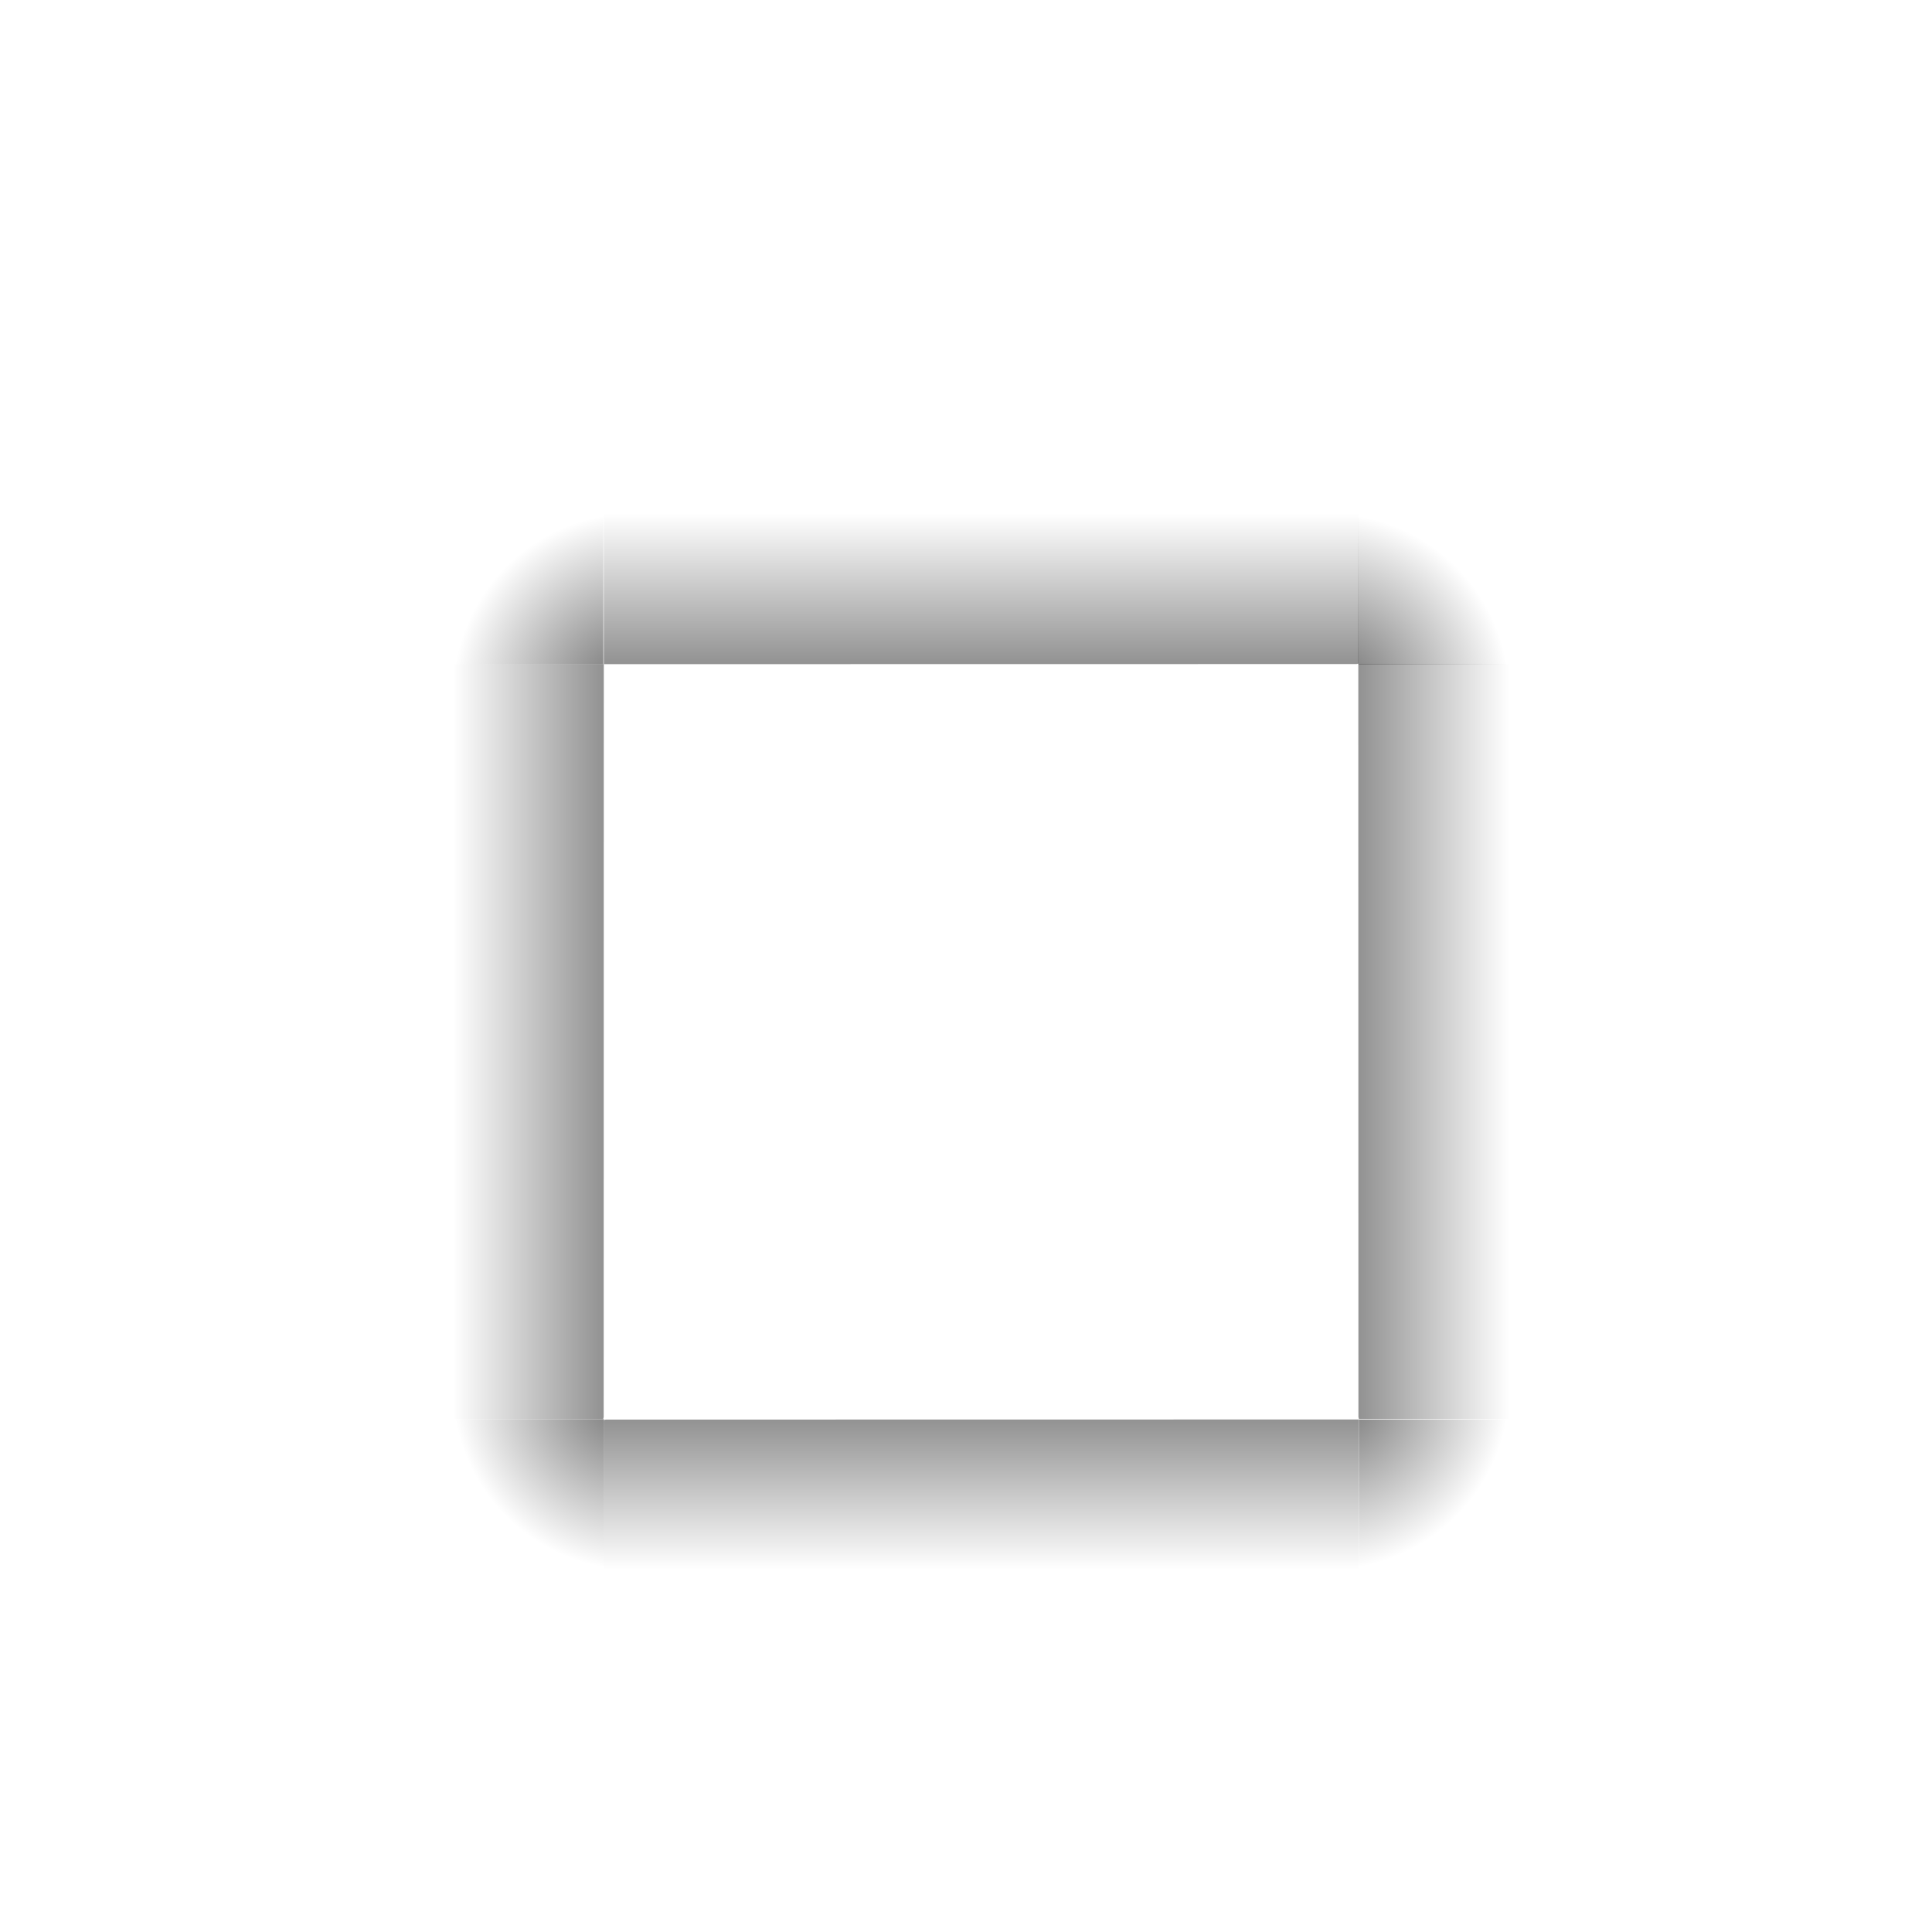
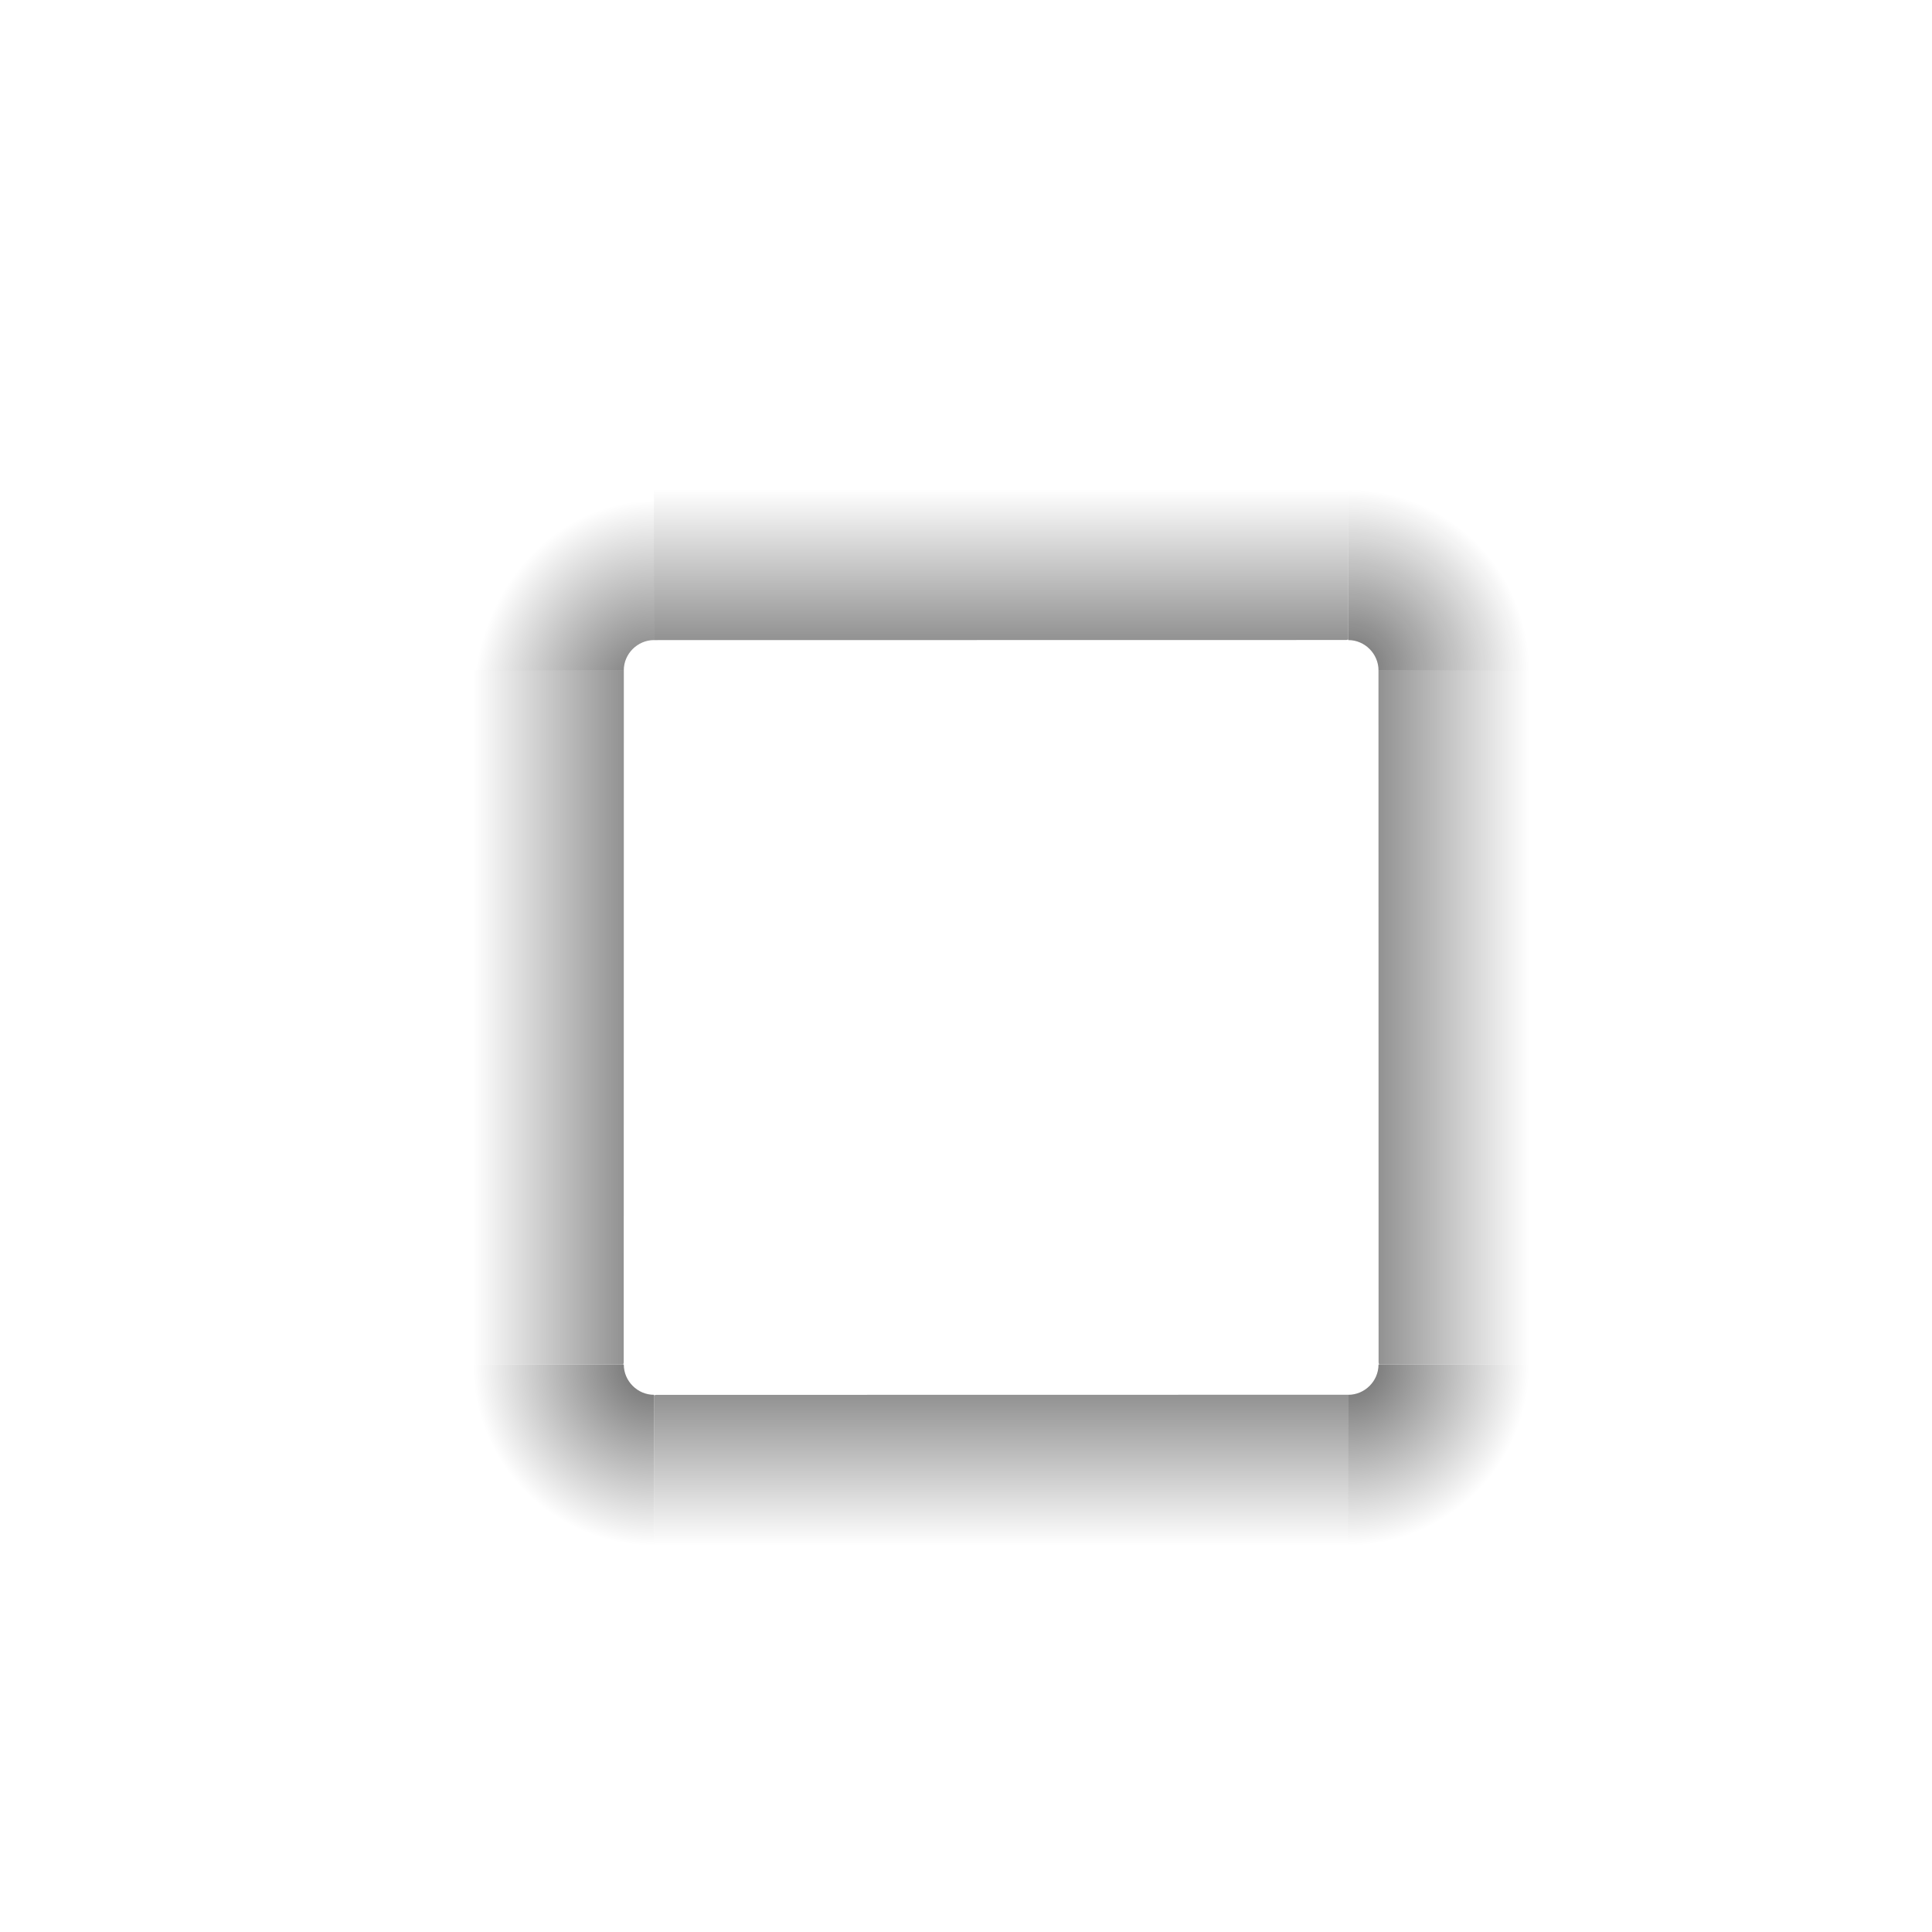
<svg xmlns="http://www.w3.org/2000/svg" xmlns:xlink="http://www.w3.org/1999/xlink" height="64" width="64" version="1.1" viewBox="0 0 16.933 16.933" id="svg29">
  <defs id="defs15">
+     <linearGradient id="linearGradient4333">
+       <stop id="stop4335" offset="0" stop-color="#141414" style="stop-color:#000000;stop-opacity:0.6" />
+       <stop style="stop-color:#000000;stop-opacity:0.298;" stop-color="#141414" offset="0.5" id="stop4339" />
+       <stop id="stop4337" offset="1" stop-opacity="0" />
+     </linearGradient>
+     <linearGradient id="linearGradient4313">
+       <stop stop-opacity="0" offset="0" id="stop4317" />
+       <stop style="stop-color:#000000;stop-opacity:0.6" stop-color="#141414" offset="1" id="stop4315" />
+     </linearGradient>
    <linearGradient id="linearGradient7520">
      <stop style="stop-color:#000000;stop-opacity:0.6" stop-color="#141414" offset="0" id="stop7516" />
      <stop stop-opacity="0" offset="1" id="stop7518" />
    </linearGradient>
-     <radialGradient id="radialGradient4696-9-1-1" xlink:href="#linearGradient7520" gradientUnits="userSpaceOnUse" cy="84.624" cx="43.832" gradientTransform="matrix(-1.502598,9.194916e-6,-9.1949842e-6,-1.502609,71.41869,419.3974)" r="1.056" fx="43.832" fy="84.624" />
-     <radialGradient id="radialGradient4696-9-1" xlink:href="#linearGradient7520" gradientUnits="userSpaceOnUse" cy="84.625" cx="43.832" gradientTransform="matrix(-1.1110401e-5,1.502612,-1.5026,-1.1110311e-5,138.8002,226.3796)" r="1.056" fx="43.832" fy="84.625" />
-     <radialGradient id="radialGradient4696-9" xlink:href="#linearGradient7520" gradientUnits="userSpaceOnUse" cy="84.625" cx="43.833" gradientTransform="matrix(1.502611,-9.607376e-6,9.6074071e-6,1.502616,-54.22316,158.9974)" r="1.056" fx="43.833" fy="84.625" />
-     <linearGradient id="linearGradient4620-8-2-9" y2="87.979" xlink:href="#linearGradient7520" gradientUnits="userSpaceOnUse" x2="44.323" gradientTransform="matrix(0,-1,-1,0,96.97457,338.1509)" y1="87.979" x1="46.175" />
-     <linearGradient id="linearGradient4620-8-2" y2="87.715" xlink:href="#linearGradient7520" gradientUnits="userSpaceOnUse" x2="44.317" gradientTransform="matrix(0,1,1,0,-79.77743,240.2509)" y1="87.715" x1="46.169" />
+     <radialGradient id="radialGradient4696-9-1-1" xlink:href="#linearGradient7520" gradientUnits="userSpaceOnUse" cy="84.624" cx="43.832" gradientTransform="matrix(-5.679111,3.4752437e-5,-3.4752695e-5,-5.679152,269.9289,526.5917)" r="1.056" fx="43.832" fy="84.624" />
+     <radialGradient id="radialGradient4696-9-1" xlink:href="#linearGradient7520" gradientUnits="userSpaceOnUse" cy="84.625" cx="43.832" gradientTransform="matrix(-4.1992065e-5,5.679164,-5.679118,-4.1991725e-5,524.599,-202.9243)" r="1.056" fx="43.832" fy="84.625" />
+     <radialGradient id="radialGradient4696-9" xlink:href="#linearGradient7520" gradientUnits="userSpaceOnUse" cy="84.625" cx="43.833" gradientTransform="matrix(5.679158,-3.6311341e-5,3.6311459e-5,5.679177,-204.9379,-457.5971)" r="1.056" fx="43.833" fy="84.625" />
+     <linearGradient id="linearGradient4620-8-2-9" y2="87.979" xlink:href="#linearGradient7520" gradientUnits="userSpaceOnUse" x2="44.323" gradientTransform="matrix(0,-1,-1,0,96.97456,338.1509)" y1="87.979" x1="46.175" />
+     <linearGradient id="linearGradient4620-8-2" y2="87.715" xlink:href="#linearGradient7520" gradientUnits="userSpaceOnUse" x2="44.317" gradientTransform="matrix(0,1,0.9999999,0,-79.77743,240.2509)" y1="87.715" x1="46.169" />
    <linearGradient id="linearGradient4620-8" y2="87.98" xlink:href="#linearGradient7520" gradientUnits="userSpaceOnUse" x2="44.316" gradientTransform="matrix(-1,0,0,1,57.54557,200.8209)" y1="87.98" x1="46.168" />
-     <linearGradient id="linearGradient4620" y2="87.98" xlink:href="#linearGradient7520" gradientUnits="userSpaceOnUse" x2="44.318" gradientTransform="translate(-40.34943,200.8209)" y1="87.98" x1="46.17" />
-     <radialGradient id="radialGradient4696" xlink:href="#linearGradient7520" gradientUnits="userSpaceOnUse" cy="84.536" cx="44.017" gradientTransform="matrix(4.8277424e-6,-1.502591,1.502611,4.8250055e-6,-121.469,352.2939)" r="1.056" fx="44.017" fy="84.536" />
+     <linearGradient id="linearGradient4620" y2="87.98" xlink:href="#linearGradient7520" gradientUnits="userSpaceOnUse" x2="44.318" gradientTransform="matrix(1,0,0,0.9599976,-40.3494,204.4884)" y1="87.98" x1="46.17" />
+     <radialGradient id="radialGradient4696" xlink:href="#linearGradient7520" gradientUnits="userSpaceOnUse" cy="84.536" cx="44.017" gradientTransform="matrix(1.8278249e-5,-6.388859,5.689017,2.0515417e-5,-459.9129,305.3389)" r="1.056" fx="44.017" fy="84.536" />
+     <radialGradient id="radialGradient4696-3" xlink:href="#linearGradient7520" gradientUnits="userSpaceOnUse" cy="84.536" cx="44.017" gradientTransform="matrix(2.8195231e-6,-0.9550452,0.8775629,3.0667683e-6,-68.74131,328.0966)" r="1.056" fx="44.017" fy="84.536" />
+     <radialGradient id="radialGradient4696-35" xlink:href="#linearGradient7520" gradientUnits="userSpaceOnUse" cy="84.536" cx="44.017" gradientTransform="matrix(4.8277425e-6,-1.502591,1.502611,4.8250053e-6,-118.3658,354.9487)" r="1.056" fx="44.017" fy="84.536" />
+     <radialGradient id="radialGradient4696-1" xlink:href="#linearGradient7520" gradientUnits="userSpaceOnUse" cy="84.536" cx="44.017" gradientTransform="matrix(4.8277425e-6,-1.502591,1.502611,4.8250053e-6,-118.2491,74.61764)" r="1.056" fx="44.017" fy="84.536" />
+     <radialGradient id="radialGradient4696-93" xlink:href="#linearGradient7520" gradientUnits="userSpaceOnUse" cy="84.34" cx="42.783" gradientTransform="matrix(6.0451403e-7,-0.1876858,0.1881521,6.0268217e-7,-10.31261,14.37969)" r="1.056" fx="42.783" fy="84.34" />
+     <radialGradient id="radialGradient4696-2" xlink:href="#linearGradient4333" gradientUnits="userSpaceOnUse" cy="83.127" cx="45.249" gradientTransform="matrix(4.83612e-6,-1.690386,1.505219,5.4280376e-6,-119.5685,82.90286)" r="1.056" fx="45.249" fy="83.127" />
  </defs>
-   <g transform="translate(0 -280.07)" id="g27">
-     <path id="lefttop" style="color:#000000;font-variant-ligatures:normal;font-variant-position:normal;font-variant-caps:normal;font-variant-numeric:normal;font-variant-alternates:normal;font-feature-settings:normal;text-indent:0;text-decoration:none;text-decoration-line:none;text-decoration-style:solid;text-decoration-color:#000000;text-transform:none;text-orientation:mixed;dominant-baseline:auto;white-space:normal;shape-padding:0;isolation:auto;mix-blend-mode:normal;solid-color:#000000;fill:url(#radialGradient4696);fill-opacity:1;color-rendering:auto;image-rendering:auto;shape-rendering:auto" d="m 3.175,285.891 h 2.113 v -2.117 c -1.152,0 -2.113,0.961 -2.113,2.114 z" />
-     <path id="left" style="color:#000000;font-variant-ligatures:normal;font-variant-position:normal;font-variant-caps:normal;font-variant-numeric:normal;font-variant-alternates:normal;font-feature-settings:normal;text-indent:0;text-decoration:none;text-decoration-line:none;text-decoration-style:solid;text-decoration-color:#000000;text-transform:none;text-orientation:mixed;dominant-baseline:auto;white-space:normal;shape-padding:0;isolation:auto;mix-blend-mode:normal;solid-color:#000000;fill:url(#linearGradient4620);color-rendering:auto;image-rendering:auto;shape-rendering:auto;fill-opacity:1" d="m 5.292,285.891 h -2.117 v 6.615 h 2.112 c 7.7e-5,-0.006 0.004,-0.011 0.004,-0.018 z" />
-     <path id="right" style="color:#000000;font-variant-ligatures:normal;font-variant-position:normal;font-variant-caps:normal;font-variant-numeric:normal;font-variant-alternates:normal;font-feature-settings:normal;text-indent:0;text-decoration:none;text-decoration-line:none;text-decoration-style:solid;text-decoration-color:#000000;text-transform:none;text-orientation:mixed;dominant-baseline:auto;white-space:normal;shape-padding:0;isolation:auto;mix-blend-mode:normal;solid-color:#000000;fill:url(#linearGradient4620-8);color-rendering:auto;image-rendering:auto;shape-rendering:auto;fill-opacity:1" d="m 11.905,285.891 h 2.117 v 6.615 h -2.112 c -7.7e-5,-0.006 -0.004,-0.011 -0.004,-0.018 z" />
-     <path id="top" style="color:#000000;font-variant-ligatures:normal;font-variant-position:normal;font-variant-caps:normal;font-variant-numeric:normal;font-variant-alternates:normal;font-feature-settings:normal;text-indent:0;text-decoration:none;text-decoration-line:none;text-decoration-style:solid;text-decoration-color:#000000;text-transform:none;text-orientation:mixed;dominant-baseline:auto;white-space:normal;shape-padding:0;isolation:auto;mix-blend-mode:normal;solid-color:#000000;fill:url(#linearGradient4620-8-2);fill-opacity:1;color-rendering:auto;image-rendering:auto;shape-rendering:auto;" d="m 5.292,285.891 v -2.117 h 6.615 v 2.112 c -0.006,8e-5 -0.012,0.004 -0.018,0.004 z" />
-     <path id="bottom" style="color:#000000;font-variant-ligatures:normal;font-variant-position:normal;font-variant-caps:normal;font-variant-numeric:normal;font-variant-alternates:normal;font-feature-settings:normal;text-indent:0;text-decoration:none;text-decoration-line:none;text-decoration-style:solid;text-decoration-color:#000000;text-transform:none;text-orientation:mixed;dominant-baseline:auto;white-space:normal;shape-padding:0;isolation:auto;mix-blend-mode:normal;solid-color:#000000;fill:url(#linearGradient4620-8-2-9);fill-opacity:1;color-rendering:auto;image-rendering:auto;shape-rendering:auto" d="m 11.907,292.511 v 2.117 H 5.292 v -2.112 c 0.006,-8e-5 0.012,-0.004 0.018,-0.004 z" />
-     <path id="righttop" style="color:#000000;font-variant-ligatures:normal;font-variant-position:normal;font-variant-caps:normal;font-variant-numeric:normal;font-variant-alternates:normal;font-feature-settings:normal;text-indent:0;text-decoration:none;text-decoration-line:none;text-decoration-style:solid;text-decoration-color:#000000;text-transform:none;text-orientation:mixed;dominant-baseline:auto;white-space:normal;shape-padding:0;isolation:auto;mix-blend-mode:normal;solid-color:#000000;fill:url(#radialGradient4696-9);color-rendering:auto;image-rendering:auto;shape-rendering:auto;fill-opacity:1" d="m 11.905,283.781 v 2.113 h 2.117 c 0,-1.152 -0.961,-2.113 -2.114,-2.113 z" />
-     <path id="rightbottom" style="color:#000000;font-variant-ligatures:normal;font-variant-position:normal;font-variant-caps:normal;font-variant-numeric:normal;font-variant-alternates:normal;font-feature-settings:normal;text-indent:0;text-decoration:none;text-decoration-line:none;text-decoration-style:solid;text-decoration-color:#000000;text-transform:none;text-orientation:mixed;dominant-baseline:auto;white-space:normal;shape-padding:0;isolation:auto;mix-blend-mode:normal;solid-color:#000000;fill:url(#radialGradient4696-9-1);color-rendering:auto;image-rendering:auto;shape-rendering:auto;fill-opacity:1" d="m 14.022,292.511 h -2.113 v 2.117 c 1.152,0 2.113,-0.961 2.113,-2.114 z" />
-     <path id="leftbottom" style="color:#000000;font-variant-ligatures:normal;font-variant-position:normal;font-variant-caps:normal;font-variant-numeric:normal;font-variant-alternates:normal;font-feature-settings:normal;text-indent:0;text-decoration:none;text-decoration-line:none;text-decoration-style:solid;text-decoration-color:#000000;text-transform:none;text-orientation:mixed;dominant-baseline:auto;white-space:normal;shape-padding:0;isolation:auto;mix-blend-mode:normal;solid-color:#000000;fill:url(#radialGradient4696-9-1-1);color-rendering:auto;image-rendering:auto;shape-rendering:auto;fill-opacity:1" d="m 5.292,294.621 v -2.113 h -2.117 c 0,1.152 0.961,2.113 2.114,2.113 z" />
+   <g id="g4194" transform="translate(0.1756145,-0.2107374)">
+     <g id="g27" transform="translate(0,-280.07)">
+       <path d="m 5.292,286.155 -2.117,0 0,6.085 2.112,0 c 7.7e-5,-0.006 0.004,-0.011 0.004,-0.016 z" style="color:#000000;text-indent:0;text-decoration:none;text-decoration-line:none;text-decoration-style:solid;text-decoration-color:#000000;text-transform:none;white-space:normal;isolation:auto;mix-blend-mode:normal;solid-color:#000000;fill:url(#linearGradient4620);fill-opacity:1;color-rendering:auto;image-rendering:auto;shape-rendering:auto" id="left" />
+       <path d="m 11.906,286.155 2.117,0 0,6.085 -2.112,0 c -7.7e-5,-0.006 -0.004,-0.011 -0.004,-0.016 z" style="color:#000000;text-indent:0;text-decoration:none;text-decoration-line:none;text-decoration-style:solid;text-decoration-color:#000000;text-transform:none;white-space:normal;isolation:auto;mix-blend-mode:normal;solid-color:#000000;fill:url(#linearGradient4620-8);fill-opacity:1;color-rendering:auto;image-rendering:auto;shape-rendering:auto" id="right" />
+       <path d="m 5.556,285.891 0,-2.117 6.085,0 0,2.112 c -0.006,8e-5 -0.011,0.004 -0.016,0.004 z" style="color:#000000;text-indent:0;text-decoration:none;text-decoration-line:none;text-decoration-style:solid;text-decoration-color:#000000;text-transform:none;white-space:normal;isolation:auto;mix-blend-mode:normal;solid-color:#000000;fill:url(#linearGradient4620-8-2);fill-opacity:1;color-rendering:auto;image-rendering:auto;shape-rendering:auto" id="top" />
+       <path d="m 11.642,292.505 0,2.117 -6.085,0 0,-2.112 c 0.006,-8e-5 0.011,-0.004 0.016,-0.004 z" style="color:#000000;text-indent:0;text-decoration:none;text-decoration-line:none;text-decoration-style:solid;text-decoration-color:#000000;text-transform:none;white-space:normal;isolation:auto;mix-blend-mode:normal;solid-color:#000000;fill:url(#linearGradient4620-8-2-9);fill-opacity:1;color-rendering:auto;image-rendering:auto;shape-rendering:auto" id="bottom" />
+       <path d="m 4.753,285.891 0.534,0 0,-0.664 c -0.291,0 -0.534,0.301 -0.534,0.663 z" style="color:#000000;text-indent:0;text-decoration:none;text-decoration-line:none;text-decoration-style:solid;text-decoration-color:#000000;text-transform:none;white-space:normal;opacity:1;isolation:auto;mix-blend-mode:normal;solid-color:#000000;fill:#fffff0;fill-opacity:0;color-rendering:auto;image-rendering:auto;shape-rendering:auto" id="lefttop-5" />
+     </g>
+     <g id="g4413">
+       <g id="lefttop">
+         <path id="lefttop-1" transform="matrix(0.2645833,0,0,0.2645833,-1.0093054e-6,0)" d="m 21,14 c -4.907,0 -9,4.088 -9,8.986 L 12,23 l 8,0 0,-0.002 C 20,22.454 20.455,22 21,22 l 0,-8 z" mask="none" style="color:#000000;text-indent:0;text-decoration:none;text-decoration-line:none;text-decoration-style:solid;text-decoration-color:#000000;text-transform:none;white-space:normal;isolation:auto;mix-blend-mode:normal;solid-color:#000000;fill:url(#radialGradient4696);fill-opacity:1;stroke-width:1.349;stroke-miterlimit:4;stroke-dasharray:none;color-rendering:auto;image-rendering:auto;shape-rendering:auto" />
+       </g>
+     </g>
+     <g style="opacity:0.96" id="righttop">
+       <g id="g5187">
+         <path id="righttop-1" transform="matrix(0.2645833,0,0,0.2645833,-1.0093054e-6,0)" d="m 44,14 0,8 0.002,0 C 44.546,22 45,22.455 45,23 l 8,0 c 0,-4.907 -4.087,-9 -8.986,-9 L 44,14 Z" style="color:#000000;text-indent:0;text-decoration:none;text-decoration-line:none;text-decoration-style:solid;text-decoration-color:#000000;text-transform:none;white-space:normal;isolation:auto;mix-blend-mode:normal;solid-color:#000000;fill:url(#radialGradient4696-9);fill-opacity:1;color-rendering:auto;image-rendering:auto;shape-rendering:auto" />
+       </g>
+     </g>
+     <g id="rightbottom">
+       <path id="rightbottom-1" transform="matrix(0.2645833,0,0,0.2645833,-1.0093054e-6,0)" d="m 45,46 0,0.002 C 45,46.546 44.545,47 44,47 l 0,8 c 4.907,0 9,-4.087 9,-8.986 L 53,46 45,46 Z" style="color:#000000;text-indent:0;text-decoration:none;text-decoration-line:none;text-decoration-style:solid;text-decoration-color:#000000;text-transform:none;white-space:normal;isolation:auto;mix-blend-mode:normal;solid-color:#000000;fill:url(#radialGradient4696-9-1);fill-opacity:1;color-rendering:auto;image-rendering:auto;shape-rendering:auto" />
+     </g>
+     <g id="g4396">
+       <g id="g4408">
+         <g id="g5203">
+           <path id="leftbottom" transform="matrix(0.2645833,0,0,0.2645833,-1.0093054e-6,0)" d="m 12,46 c 0,4.907 4.088,9 8.986,9 L 21,55 21,47 20.998,47 C 20.454,47 20,46.545 20,46 l -8,0 z" style="color:#000000;text-indent:0;text-decoration:none;text-decoration-line:none;text-decoration-style:solid;text-decoration-color:#000000;text-transform:none;white-space:normal;isolation:auto;mix-blend-mode:normal;solid-color:#000000;fill:url(#radialGradient4696-9-1-1);fill-opacity:1;color-rendering:auto;image-rendering:auto;shape-rendering:auto" />
+         </g>
+       </g>
+     </g>
  </g>
</svg>
